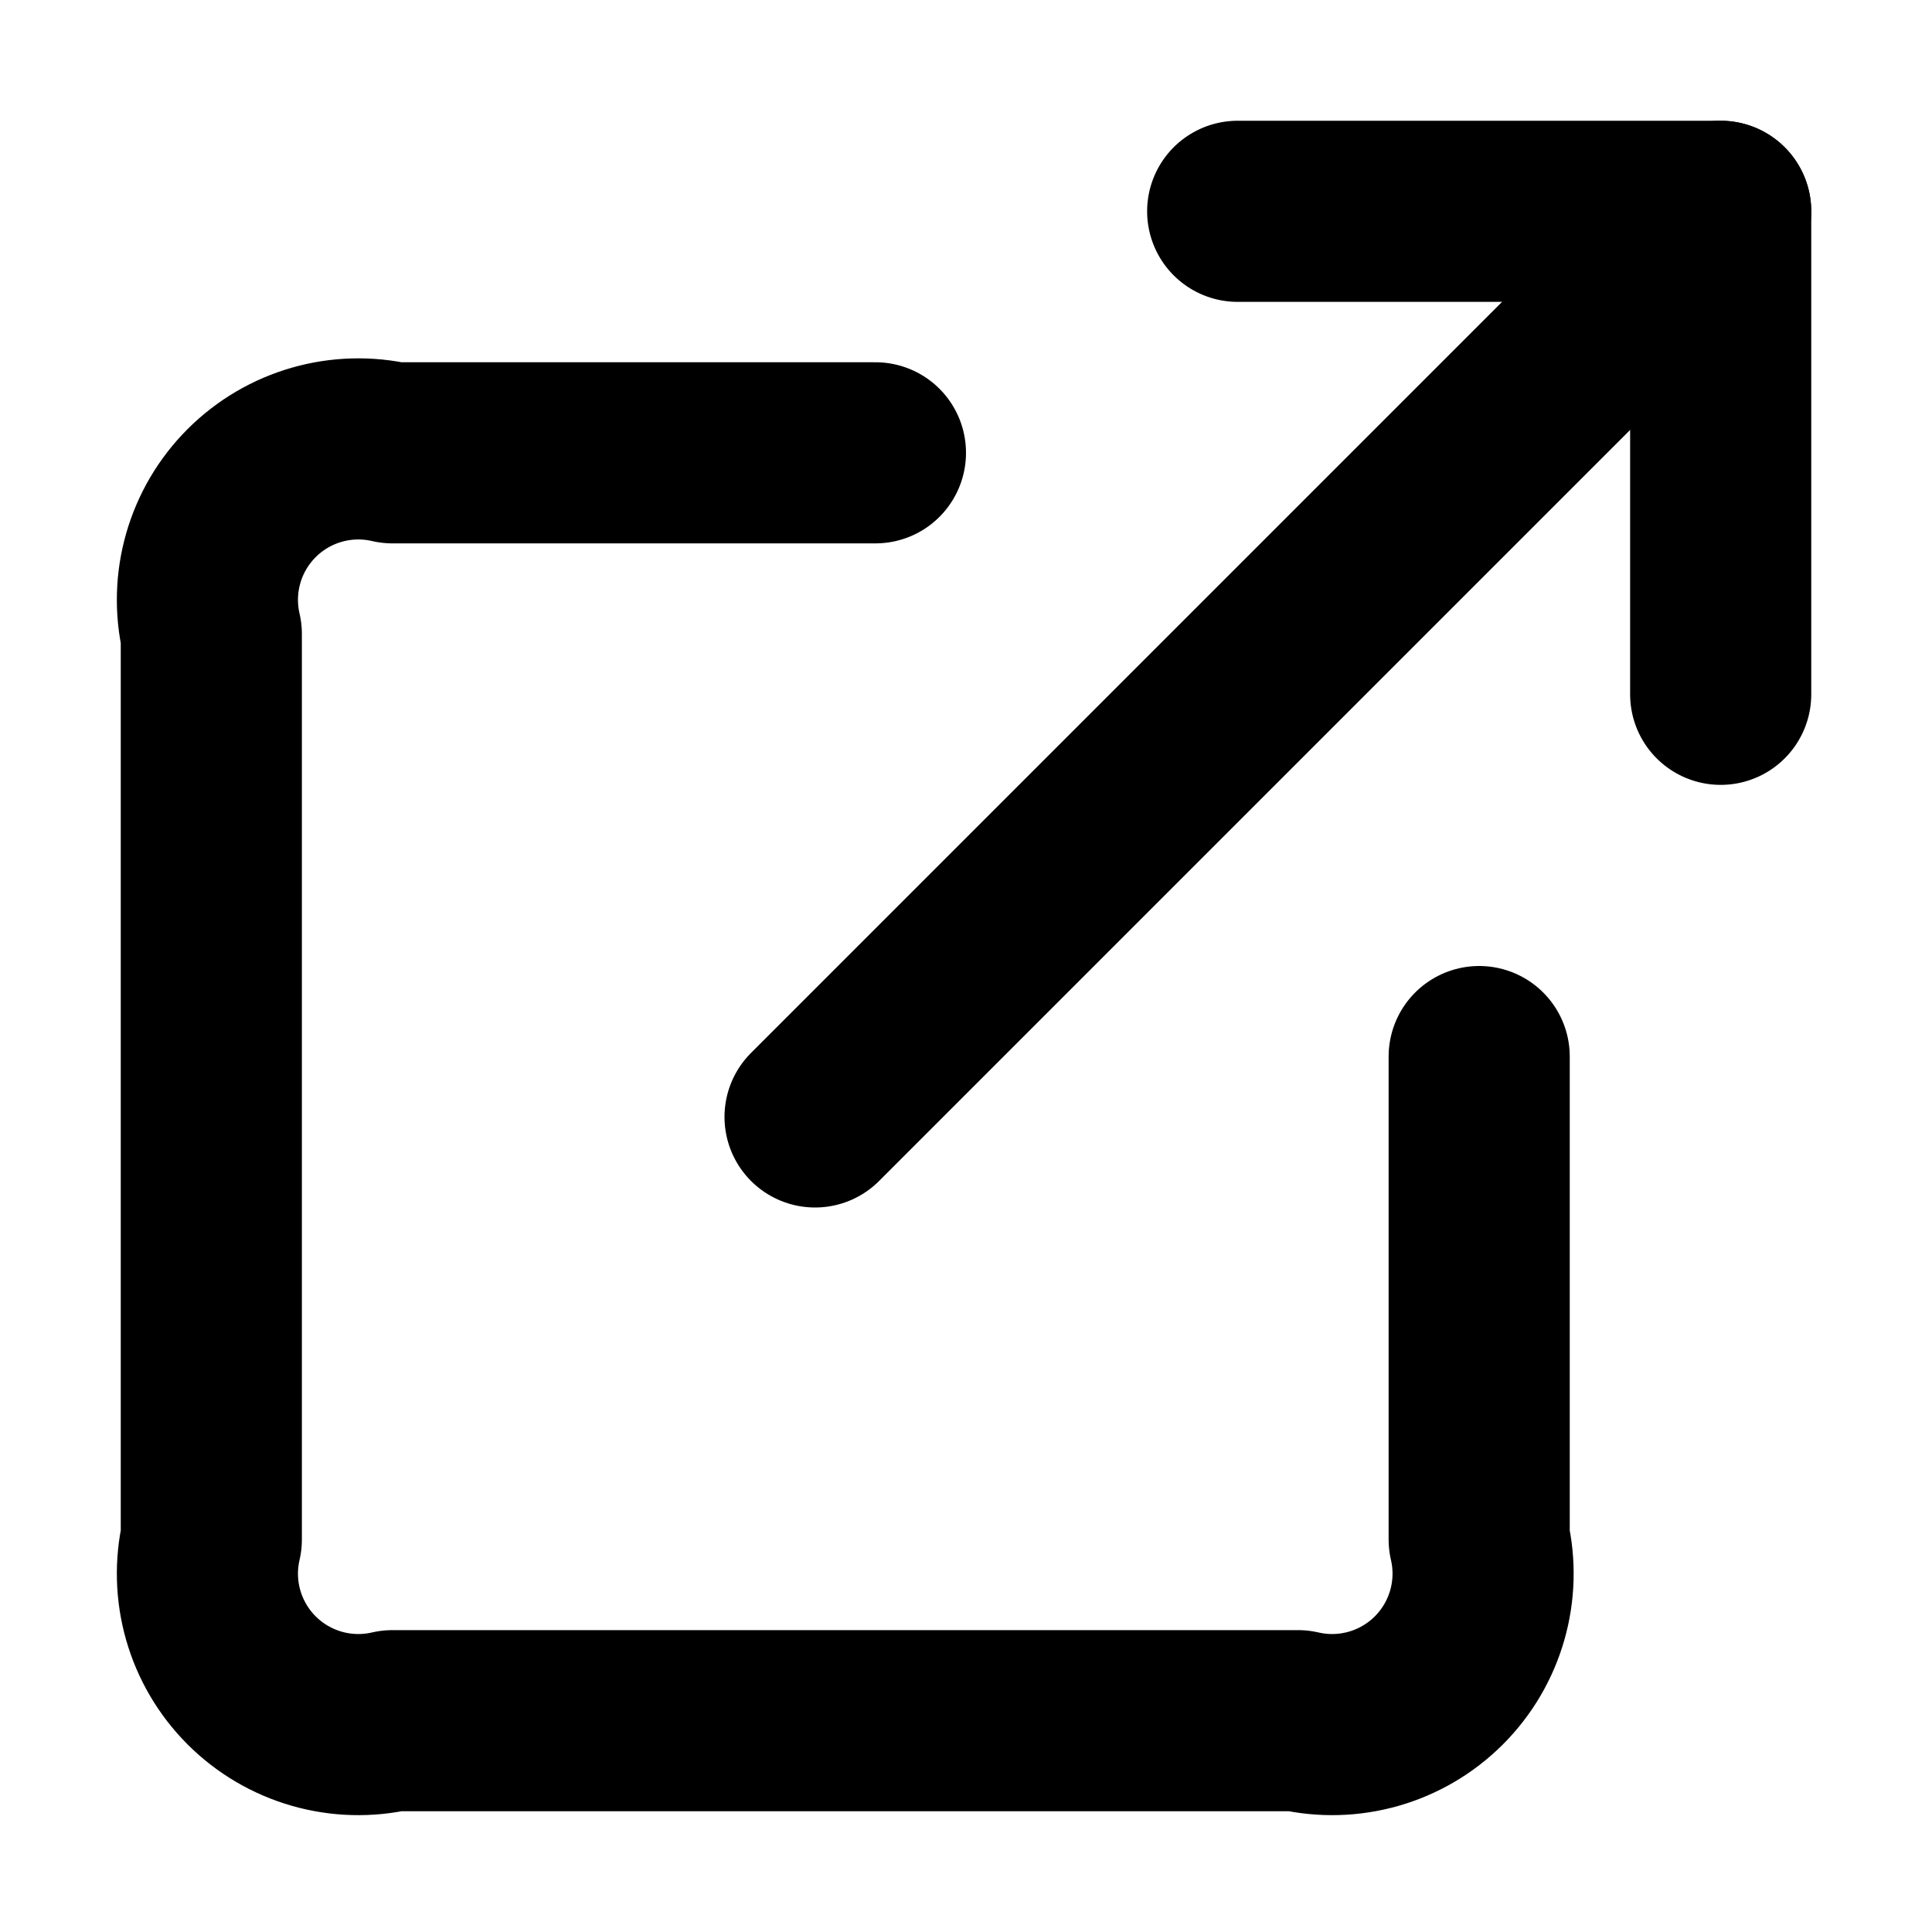
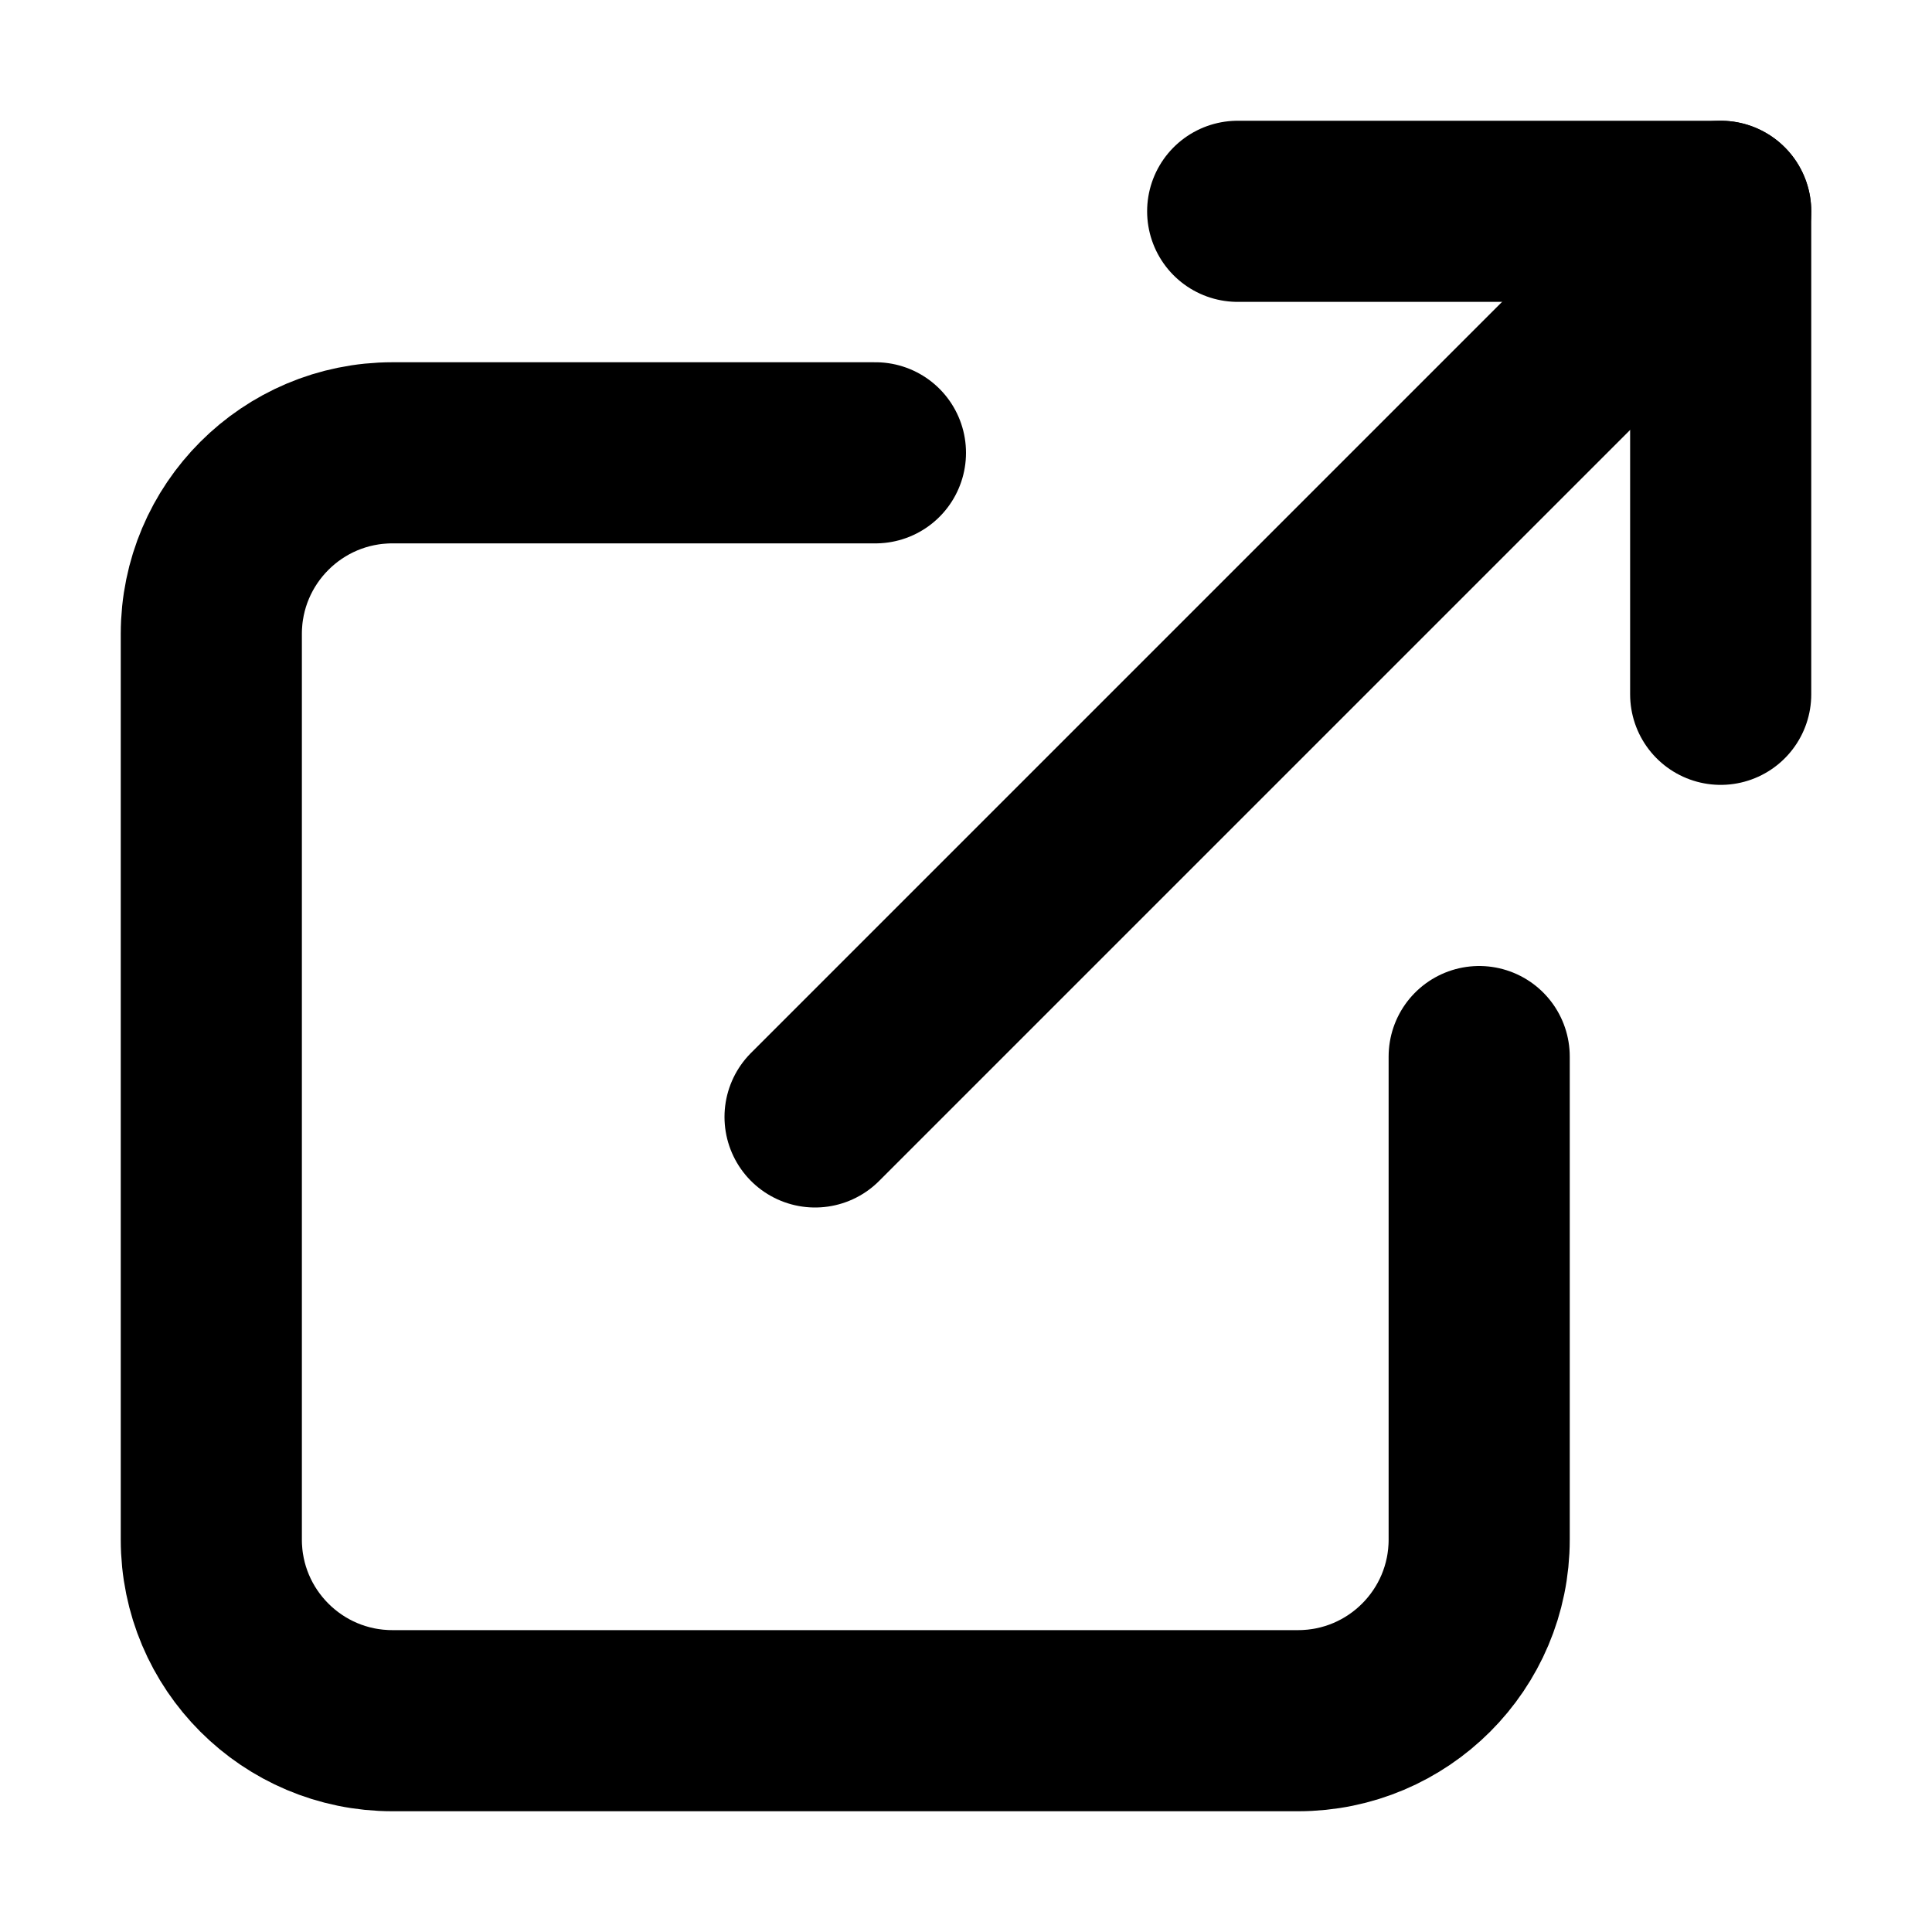
<svg xmlns="http://www.w3.org/2000/svg" width="16" height="16" viewBox="0 0 16 16" fill="none" stroke="currentColor" stroke-width="1.5" stroke-linecap="round" stroke-linejoin="round">
  <path d="M10.25 1.75 14.25 1.75 14.25 5.75" />
  <path d="M6.75 9.25 14.25 1.75" />
-   <path d="M12.25 8.75 12.25 12.75A1.25 1.25 0 0 1 10.75 14.25L3.25 14.25A1.25 1.25 0 0 1 1.75 12.75L1.75 5.25A1.25 1.25 0 0 1 3.25 3.75L7.25 3.75" />
+   <path d="M12.25 8.75 12.25 12.75A1.5 1.5 0 0 1 10.75 14.25L3.25 14.25A1.5 1.5 0 0 1 1.75 12.75L1.75 5.25A1.5 1.5 0 0 1 3.25 3.75L7.25 3.75" />
</svg>
